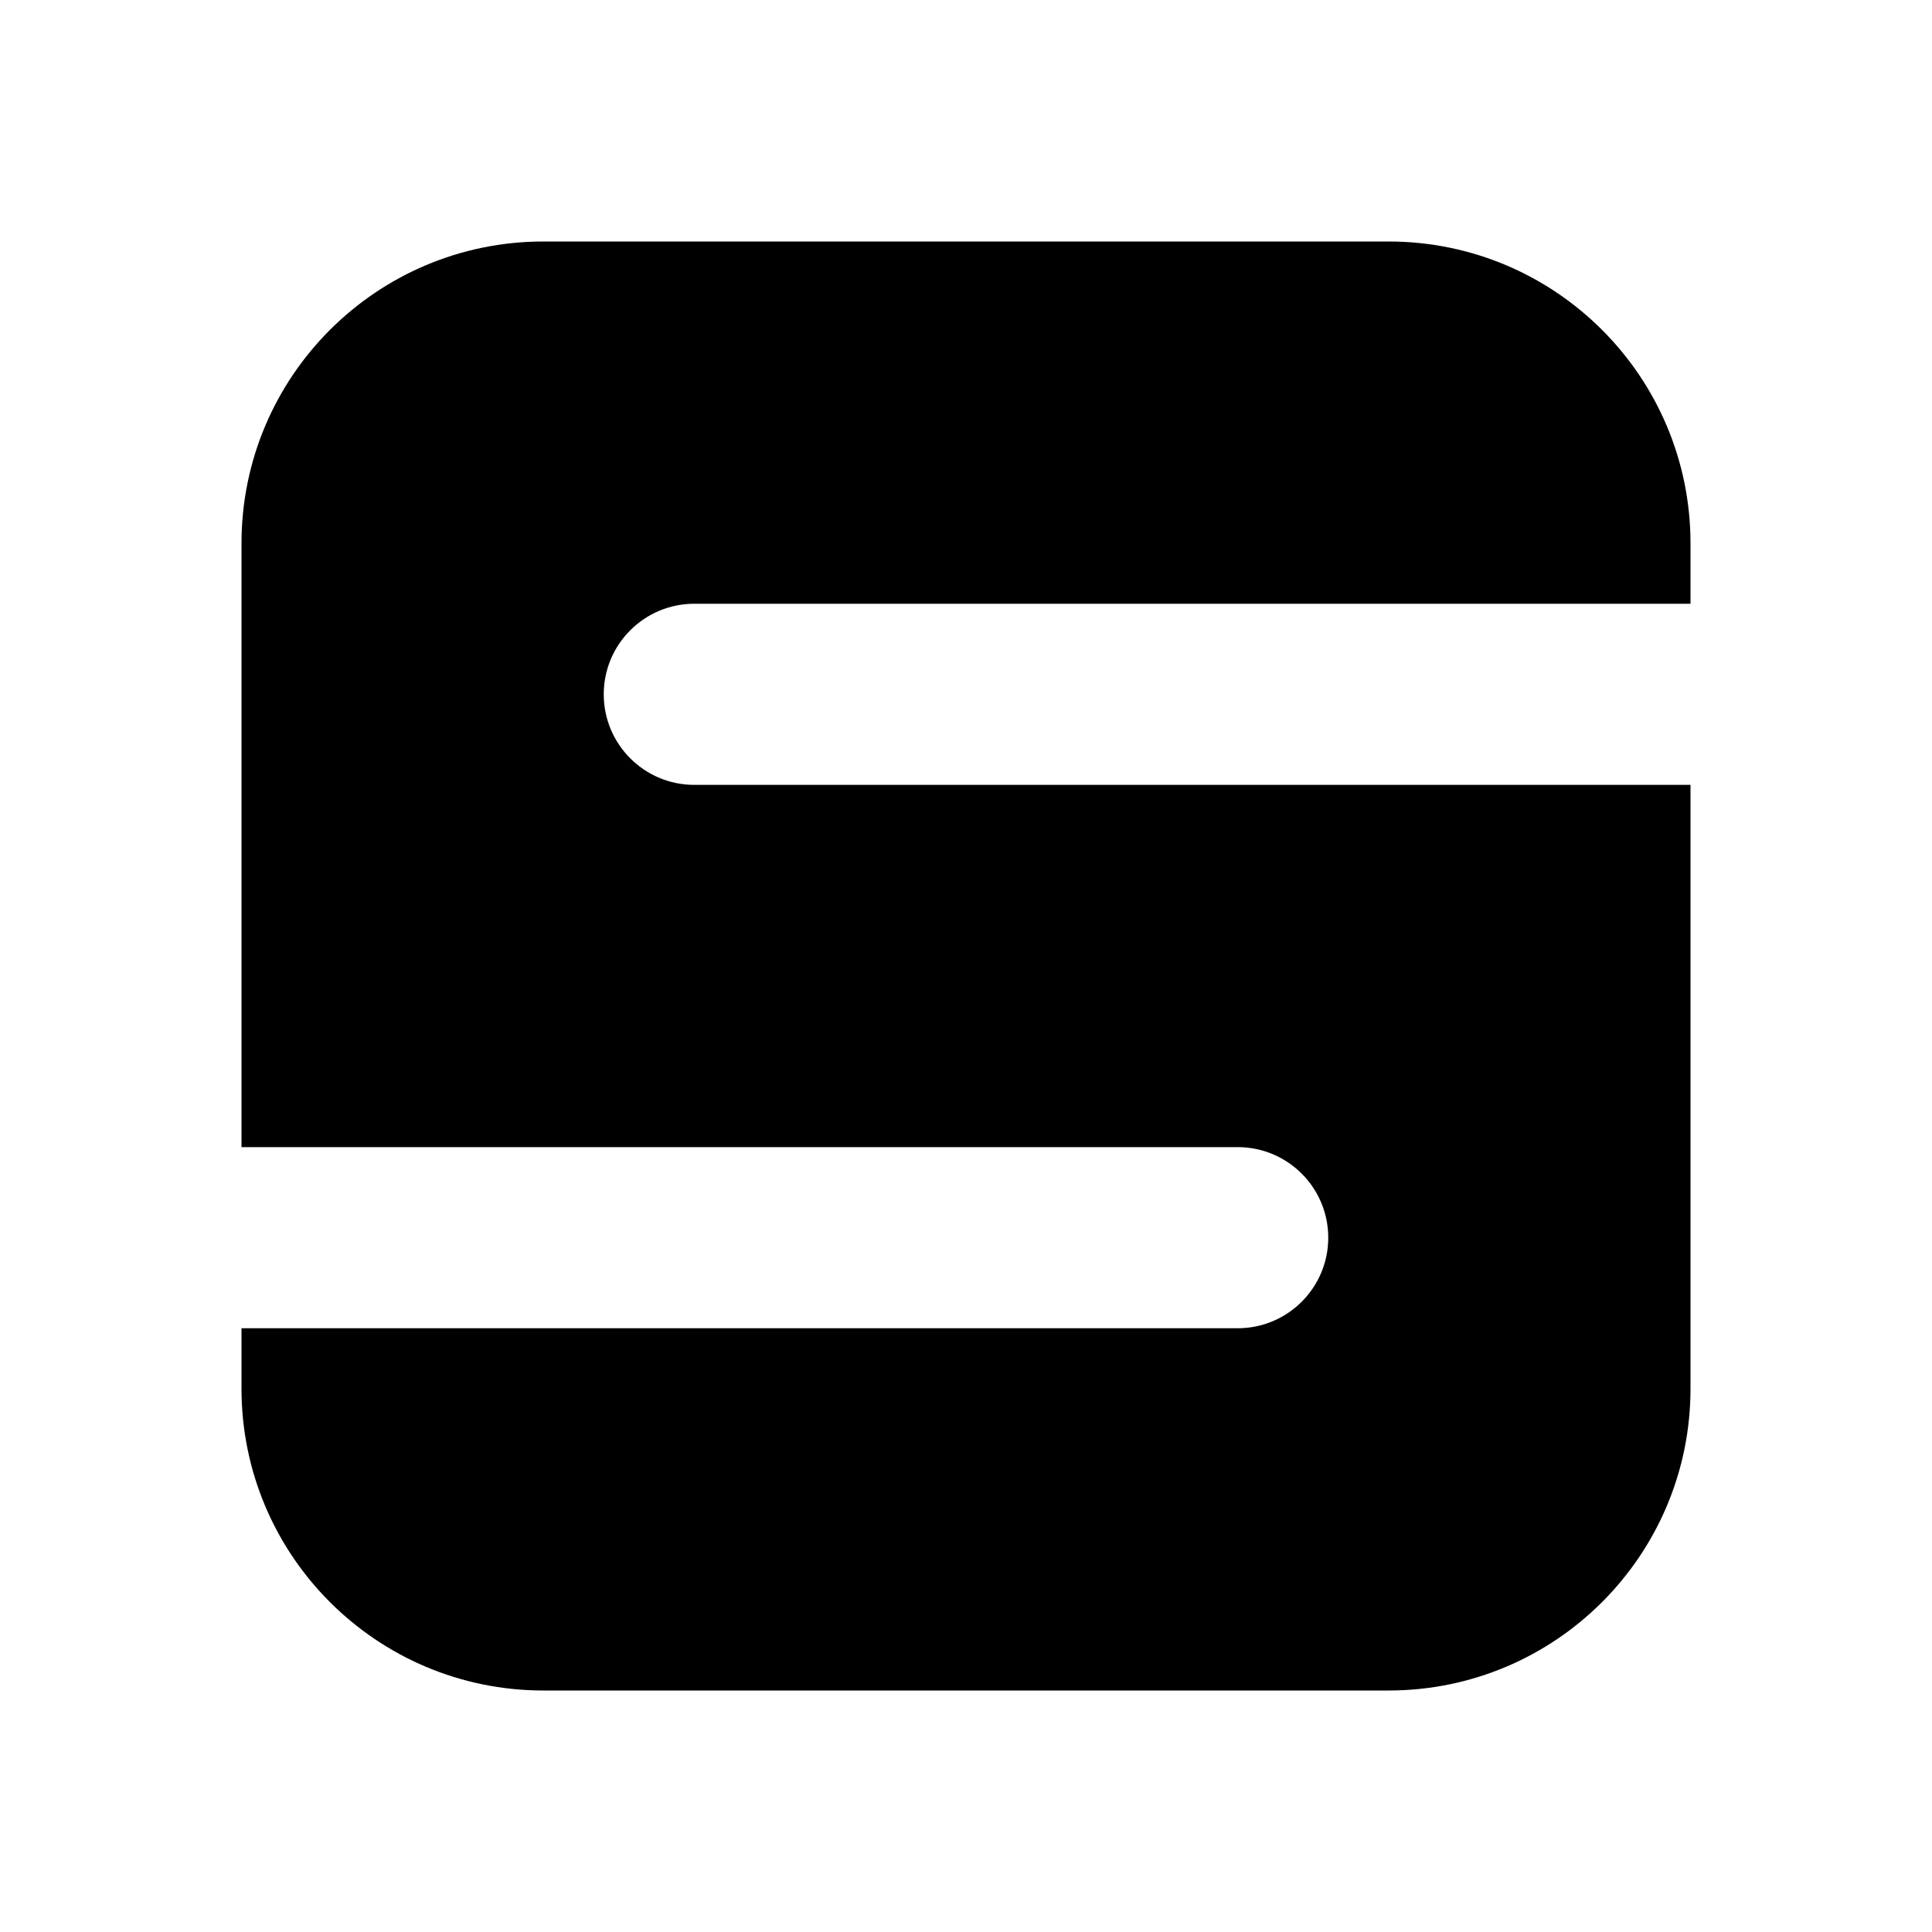
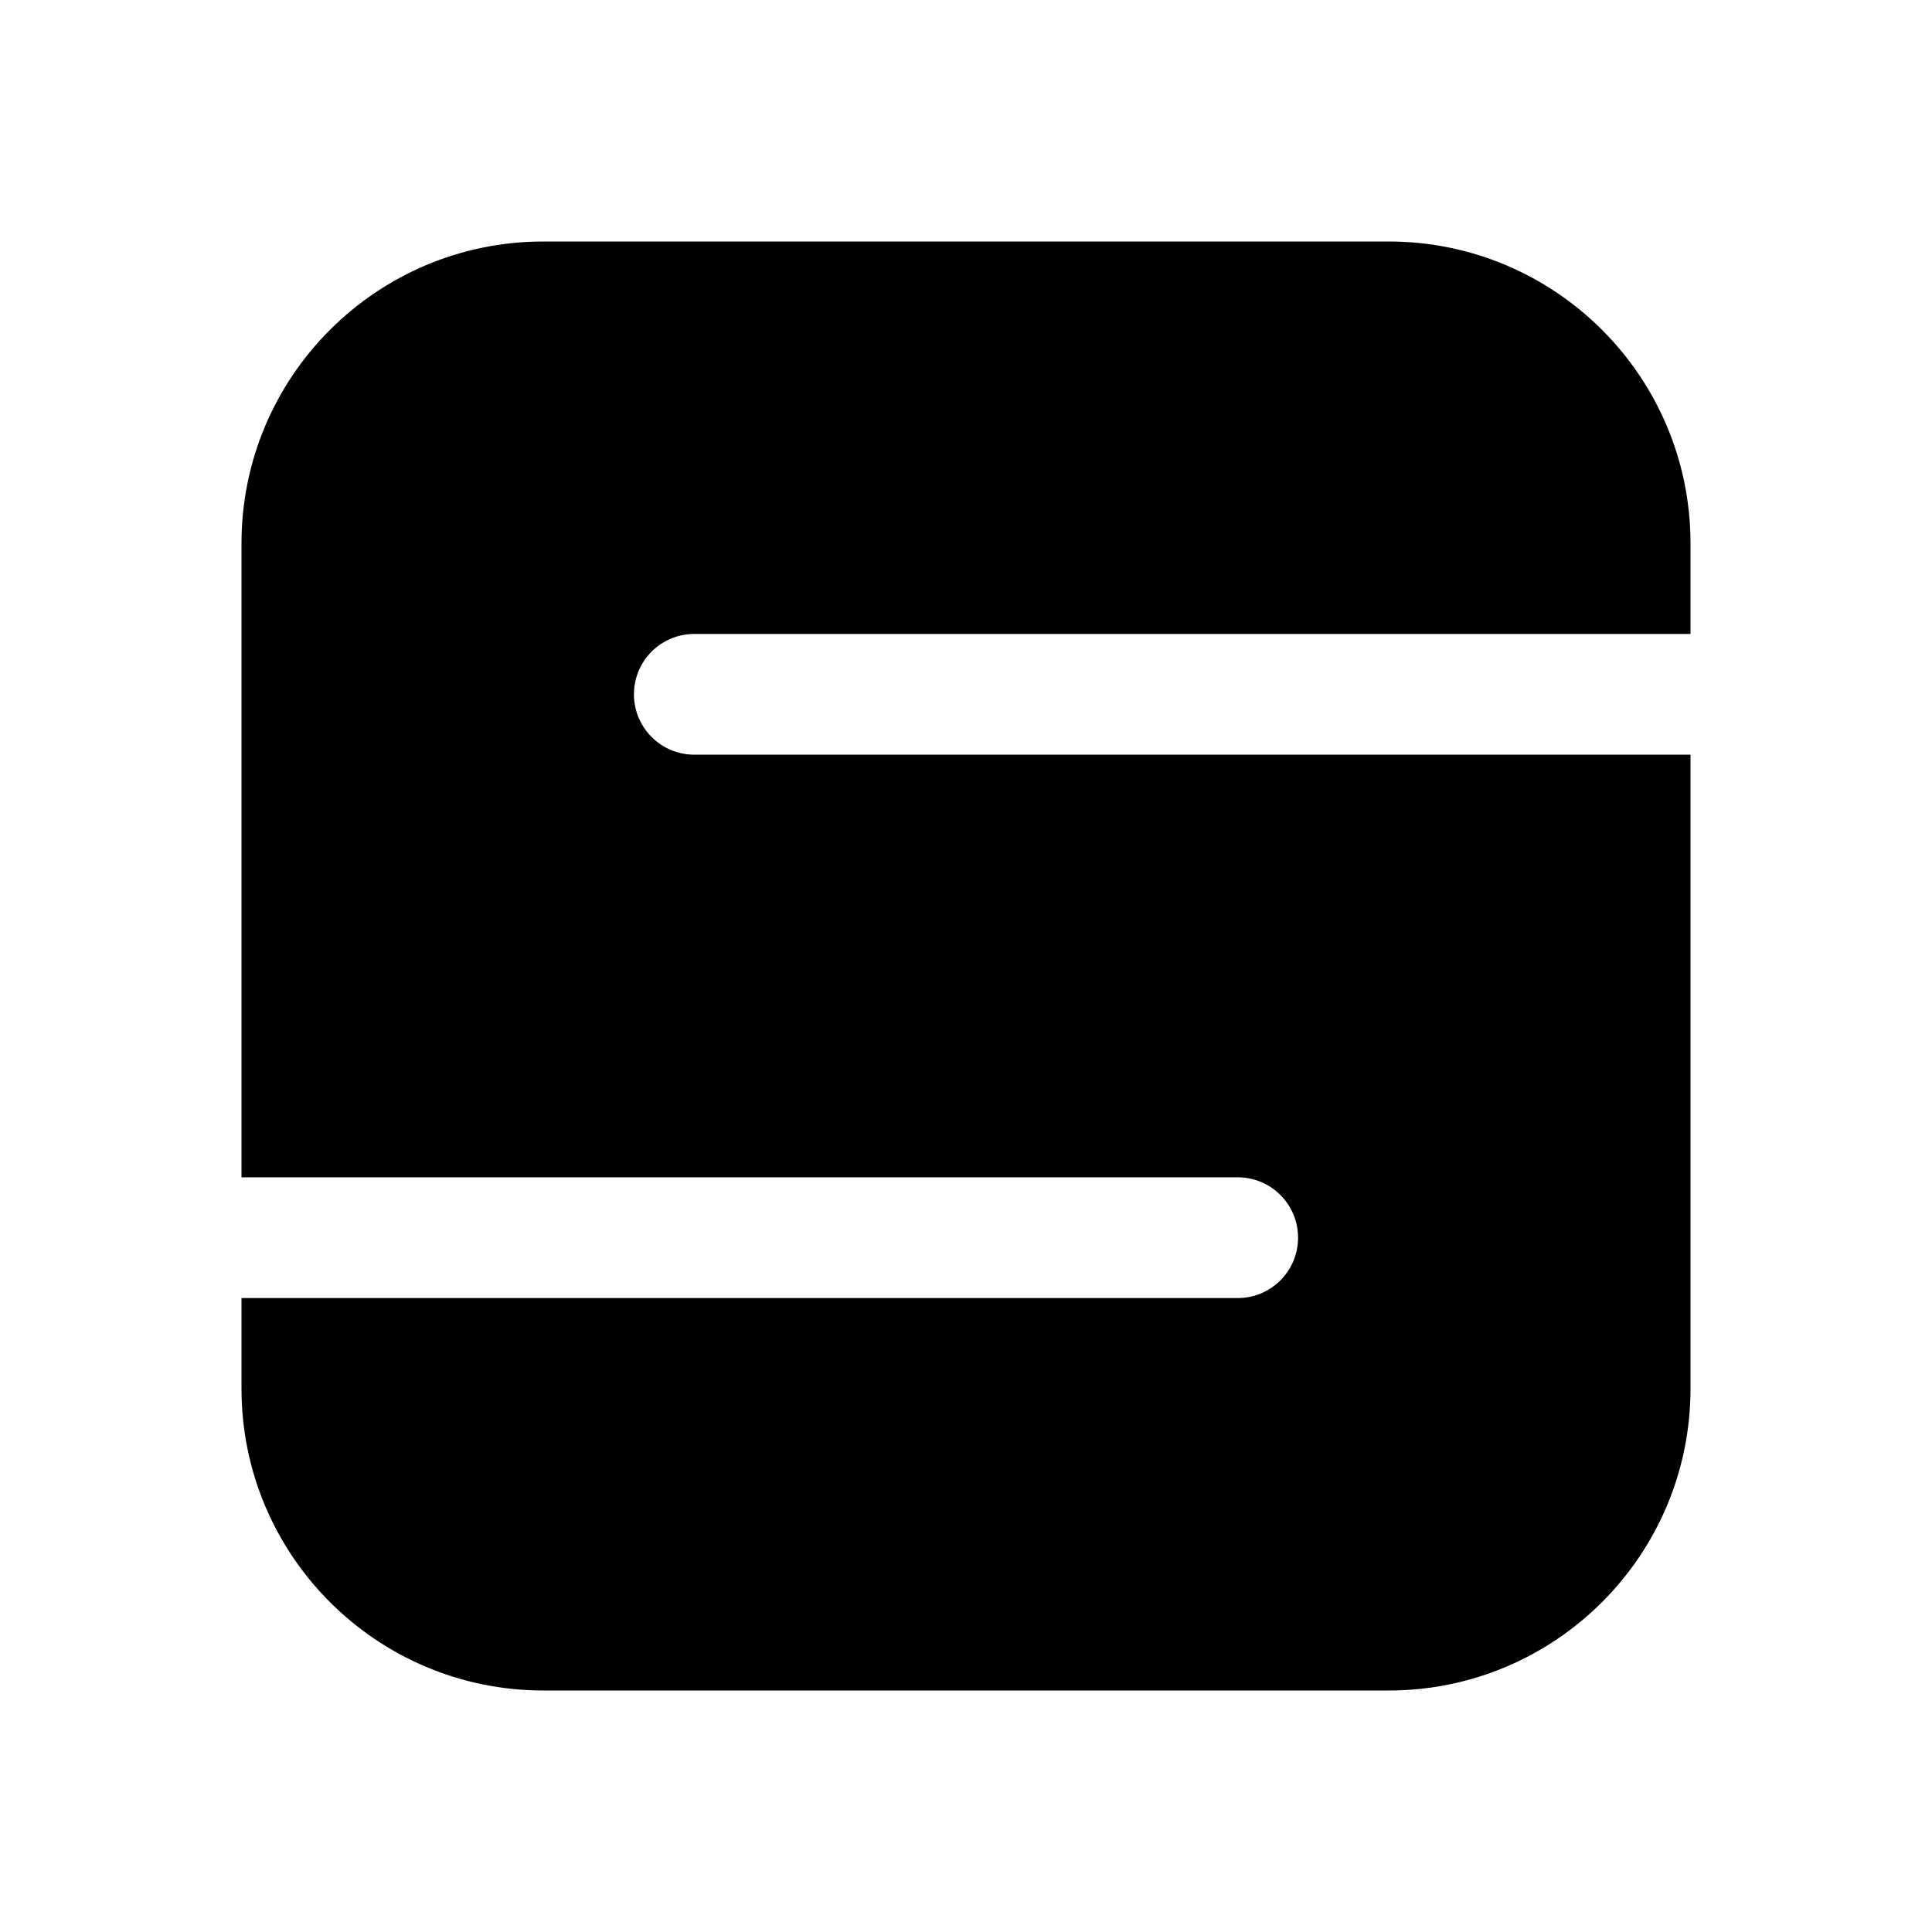
<svg xmlns="http://www.w3.org/2000/svg" viewBox="0 0 256 256">
-   <path fill="#000" d="M72 32H184A40 40 0 0 1 224 72V80H92A12 12 0 0 0 92 104H224V184A40 40 0 0 1 184 224H72A40 40 0 0 1 32 184V176H164A12 12 0 0 0 164 152H32V72A40 40 0 0 1 72 32Z" />
+   <path fill="#000" d="M72 32H184A40 40 0 0 1 224 72V84H92A8 8 0 0 0 92 100H224V184A40 40 0 0 1 184 224H72A40 40 0 0 1 32 184V172H164A8 8 0 0 0 164 156H32V72A40 40 0 0 1 72 32Z" />
</svg>
